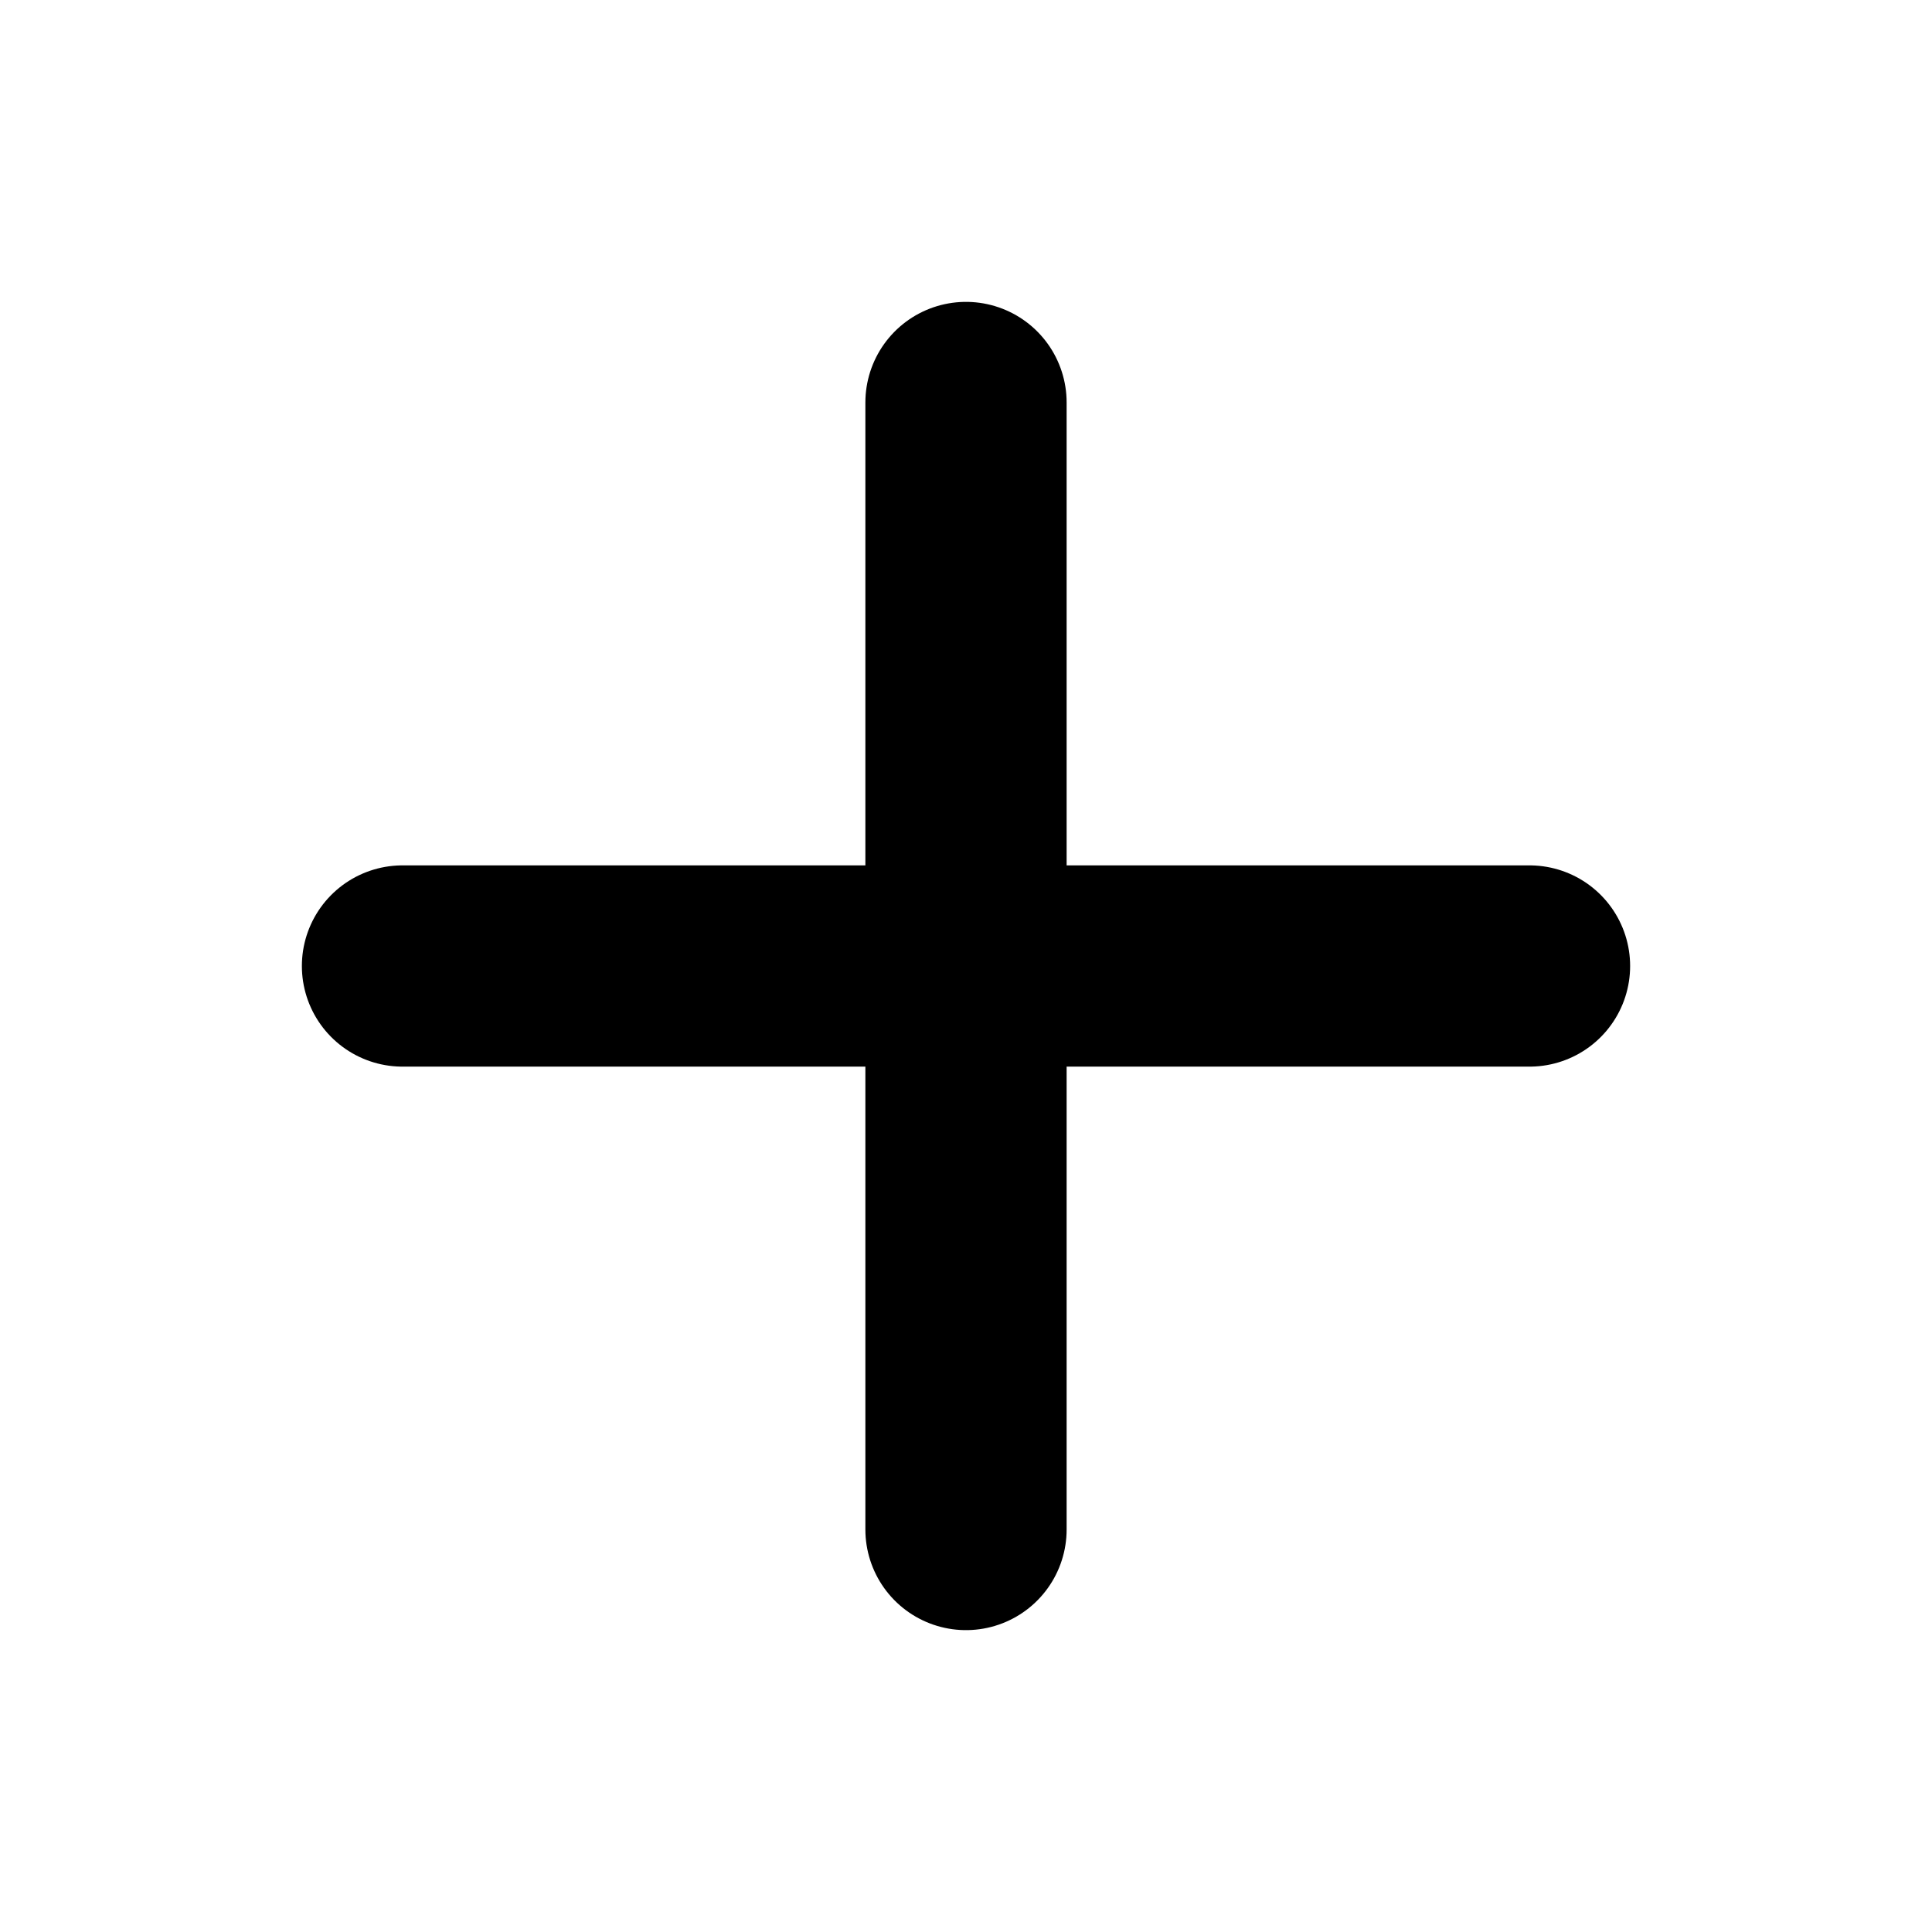
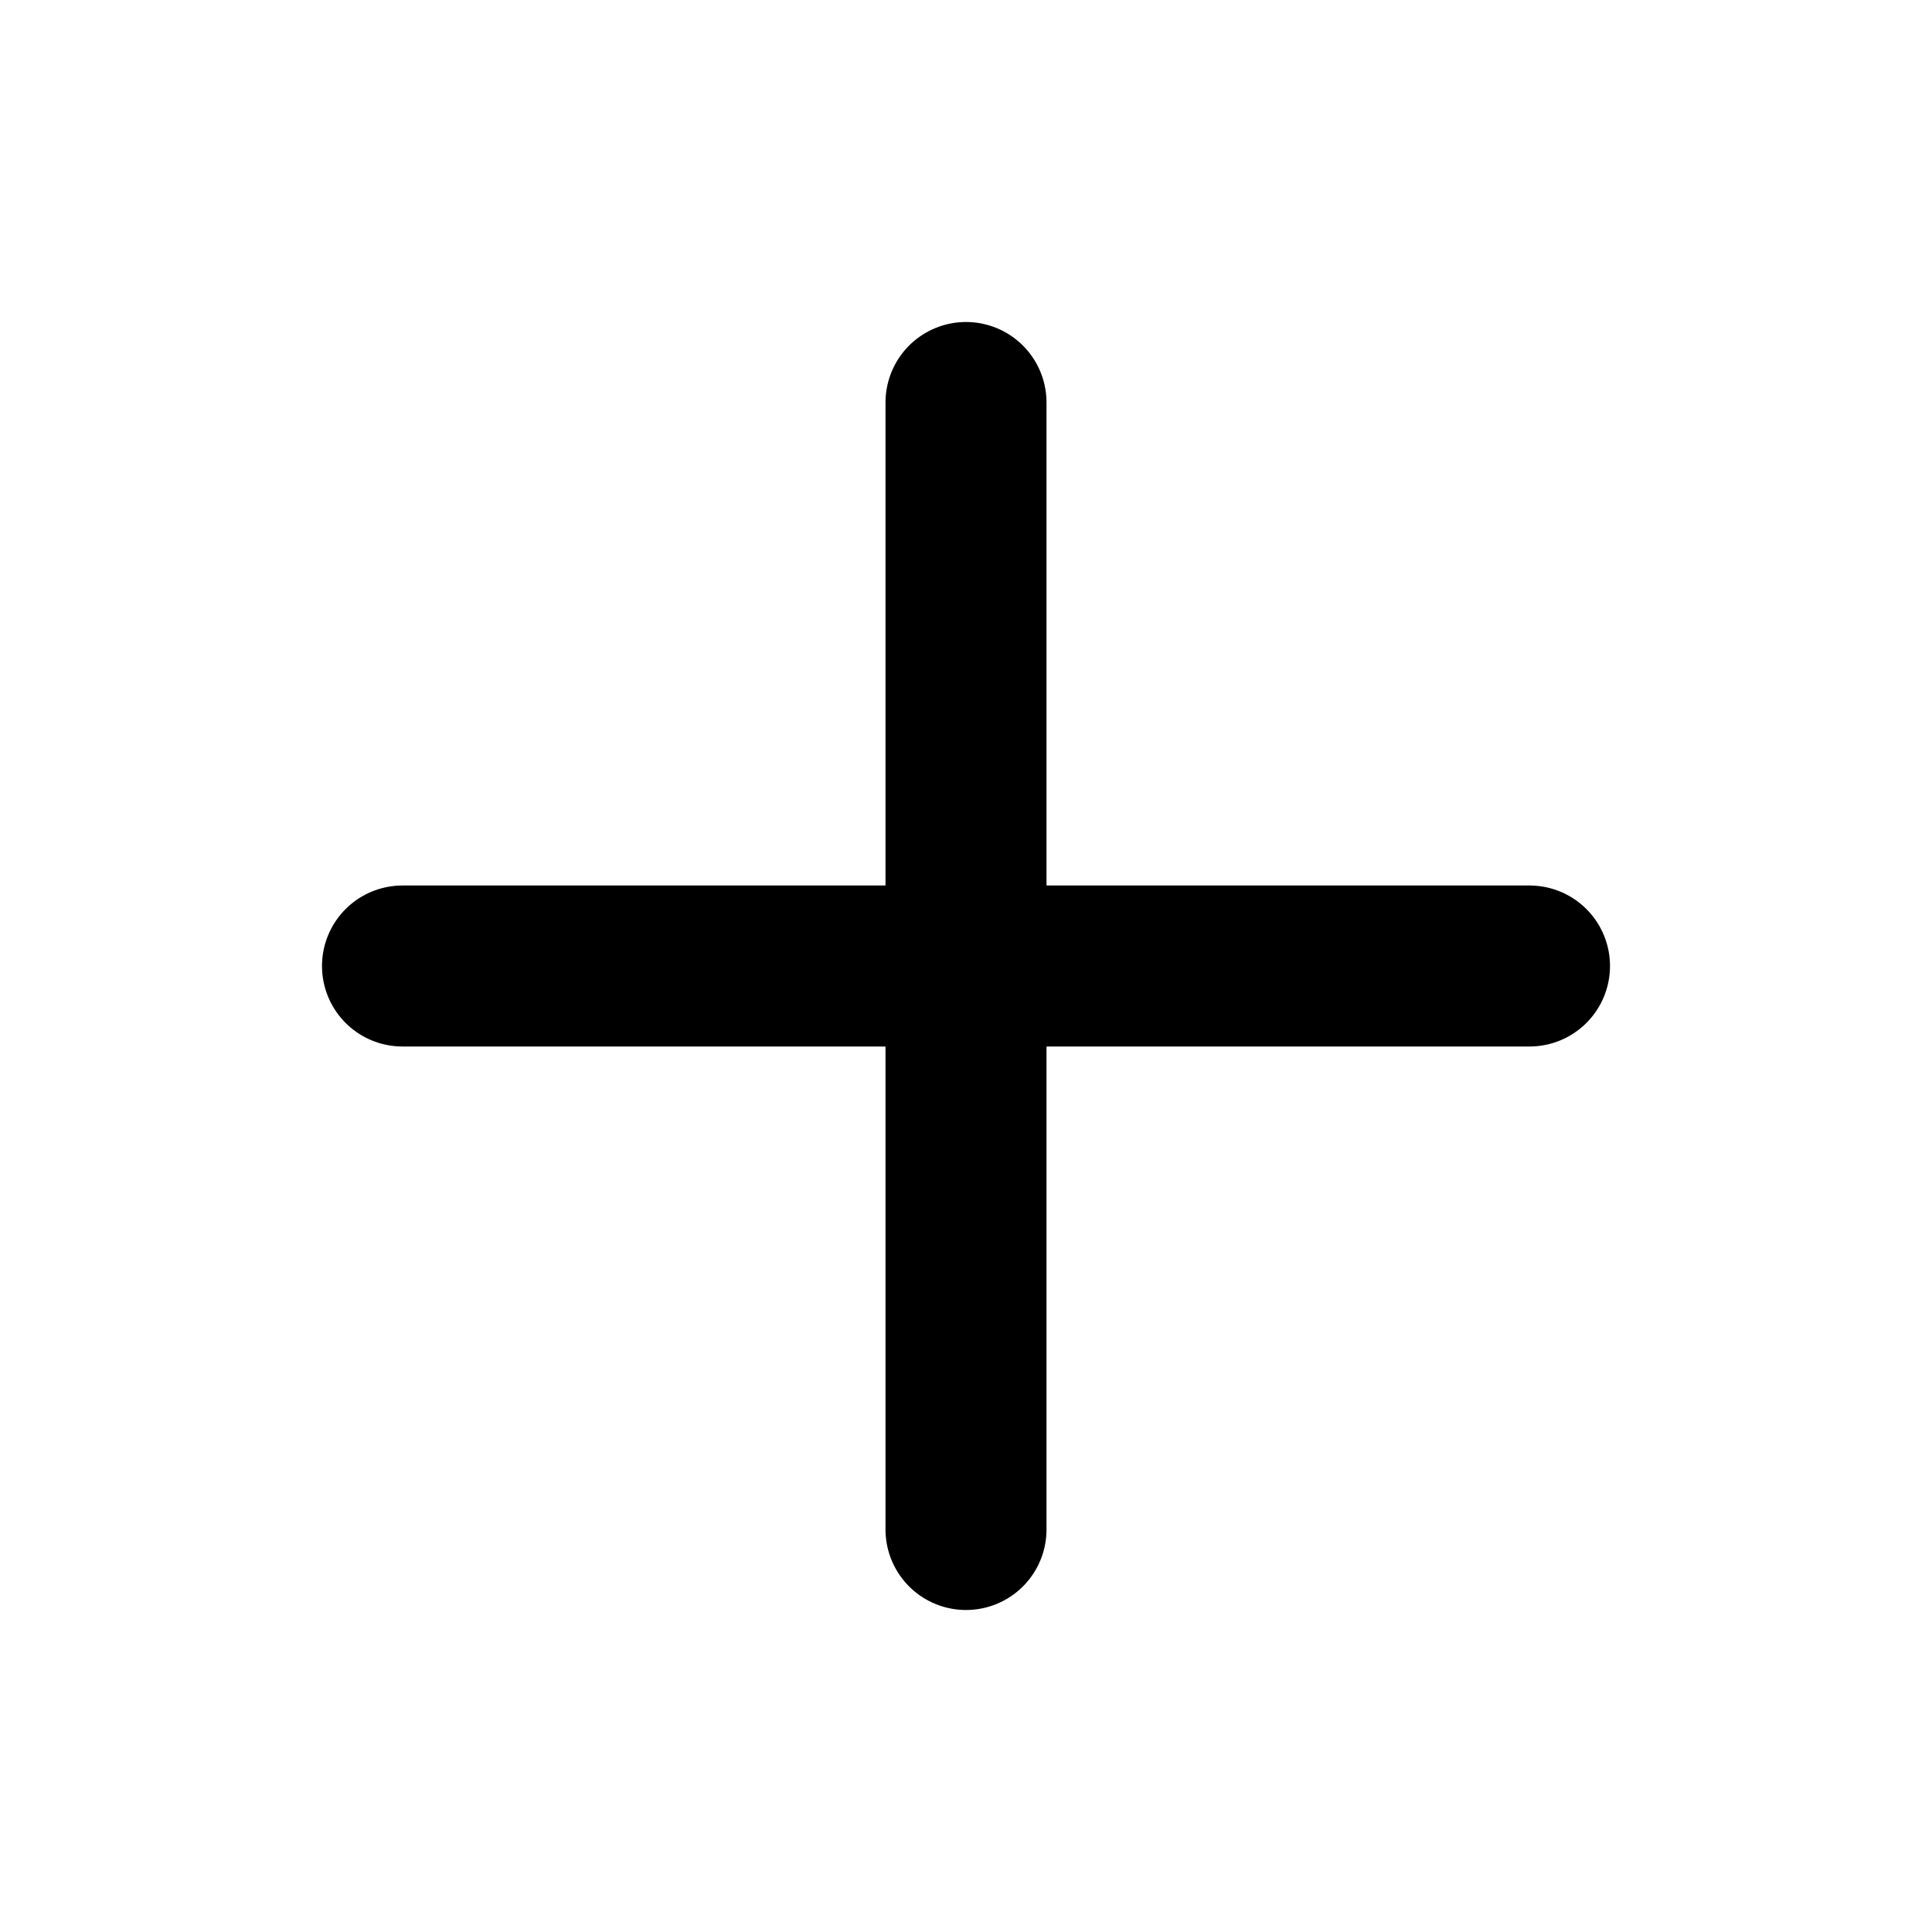
- <svg xmlns="http://www.w3.org/2000/svg" width="24" height="24" viewBox="0 0 24 24" fill="none" stroke="currentColor" stroke-width="2.5" stroke-linecap="round" stroke-linejoin="round">
+ <svg xmlns="http://www.w3.org/2000/svg" width="24" height="24" viewBox="0 0 24 24" fill="none" stroke="currentColor" stroke-width="2" stroke-linecap="round" stroke-linejoin="round">
  <path d="M5 12h14" />
  <path d="M12 5v14" />
</svg>
